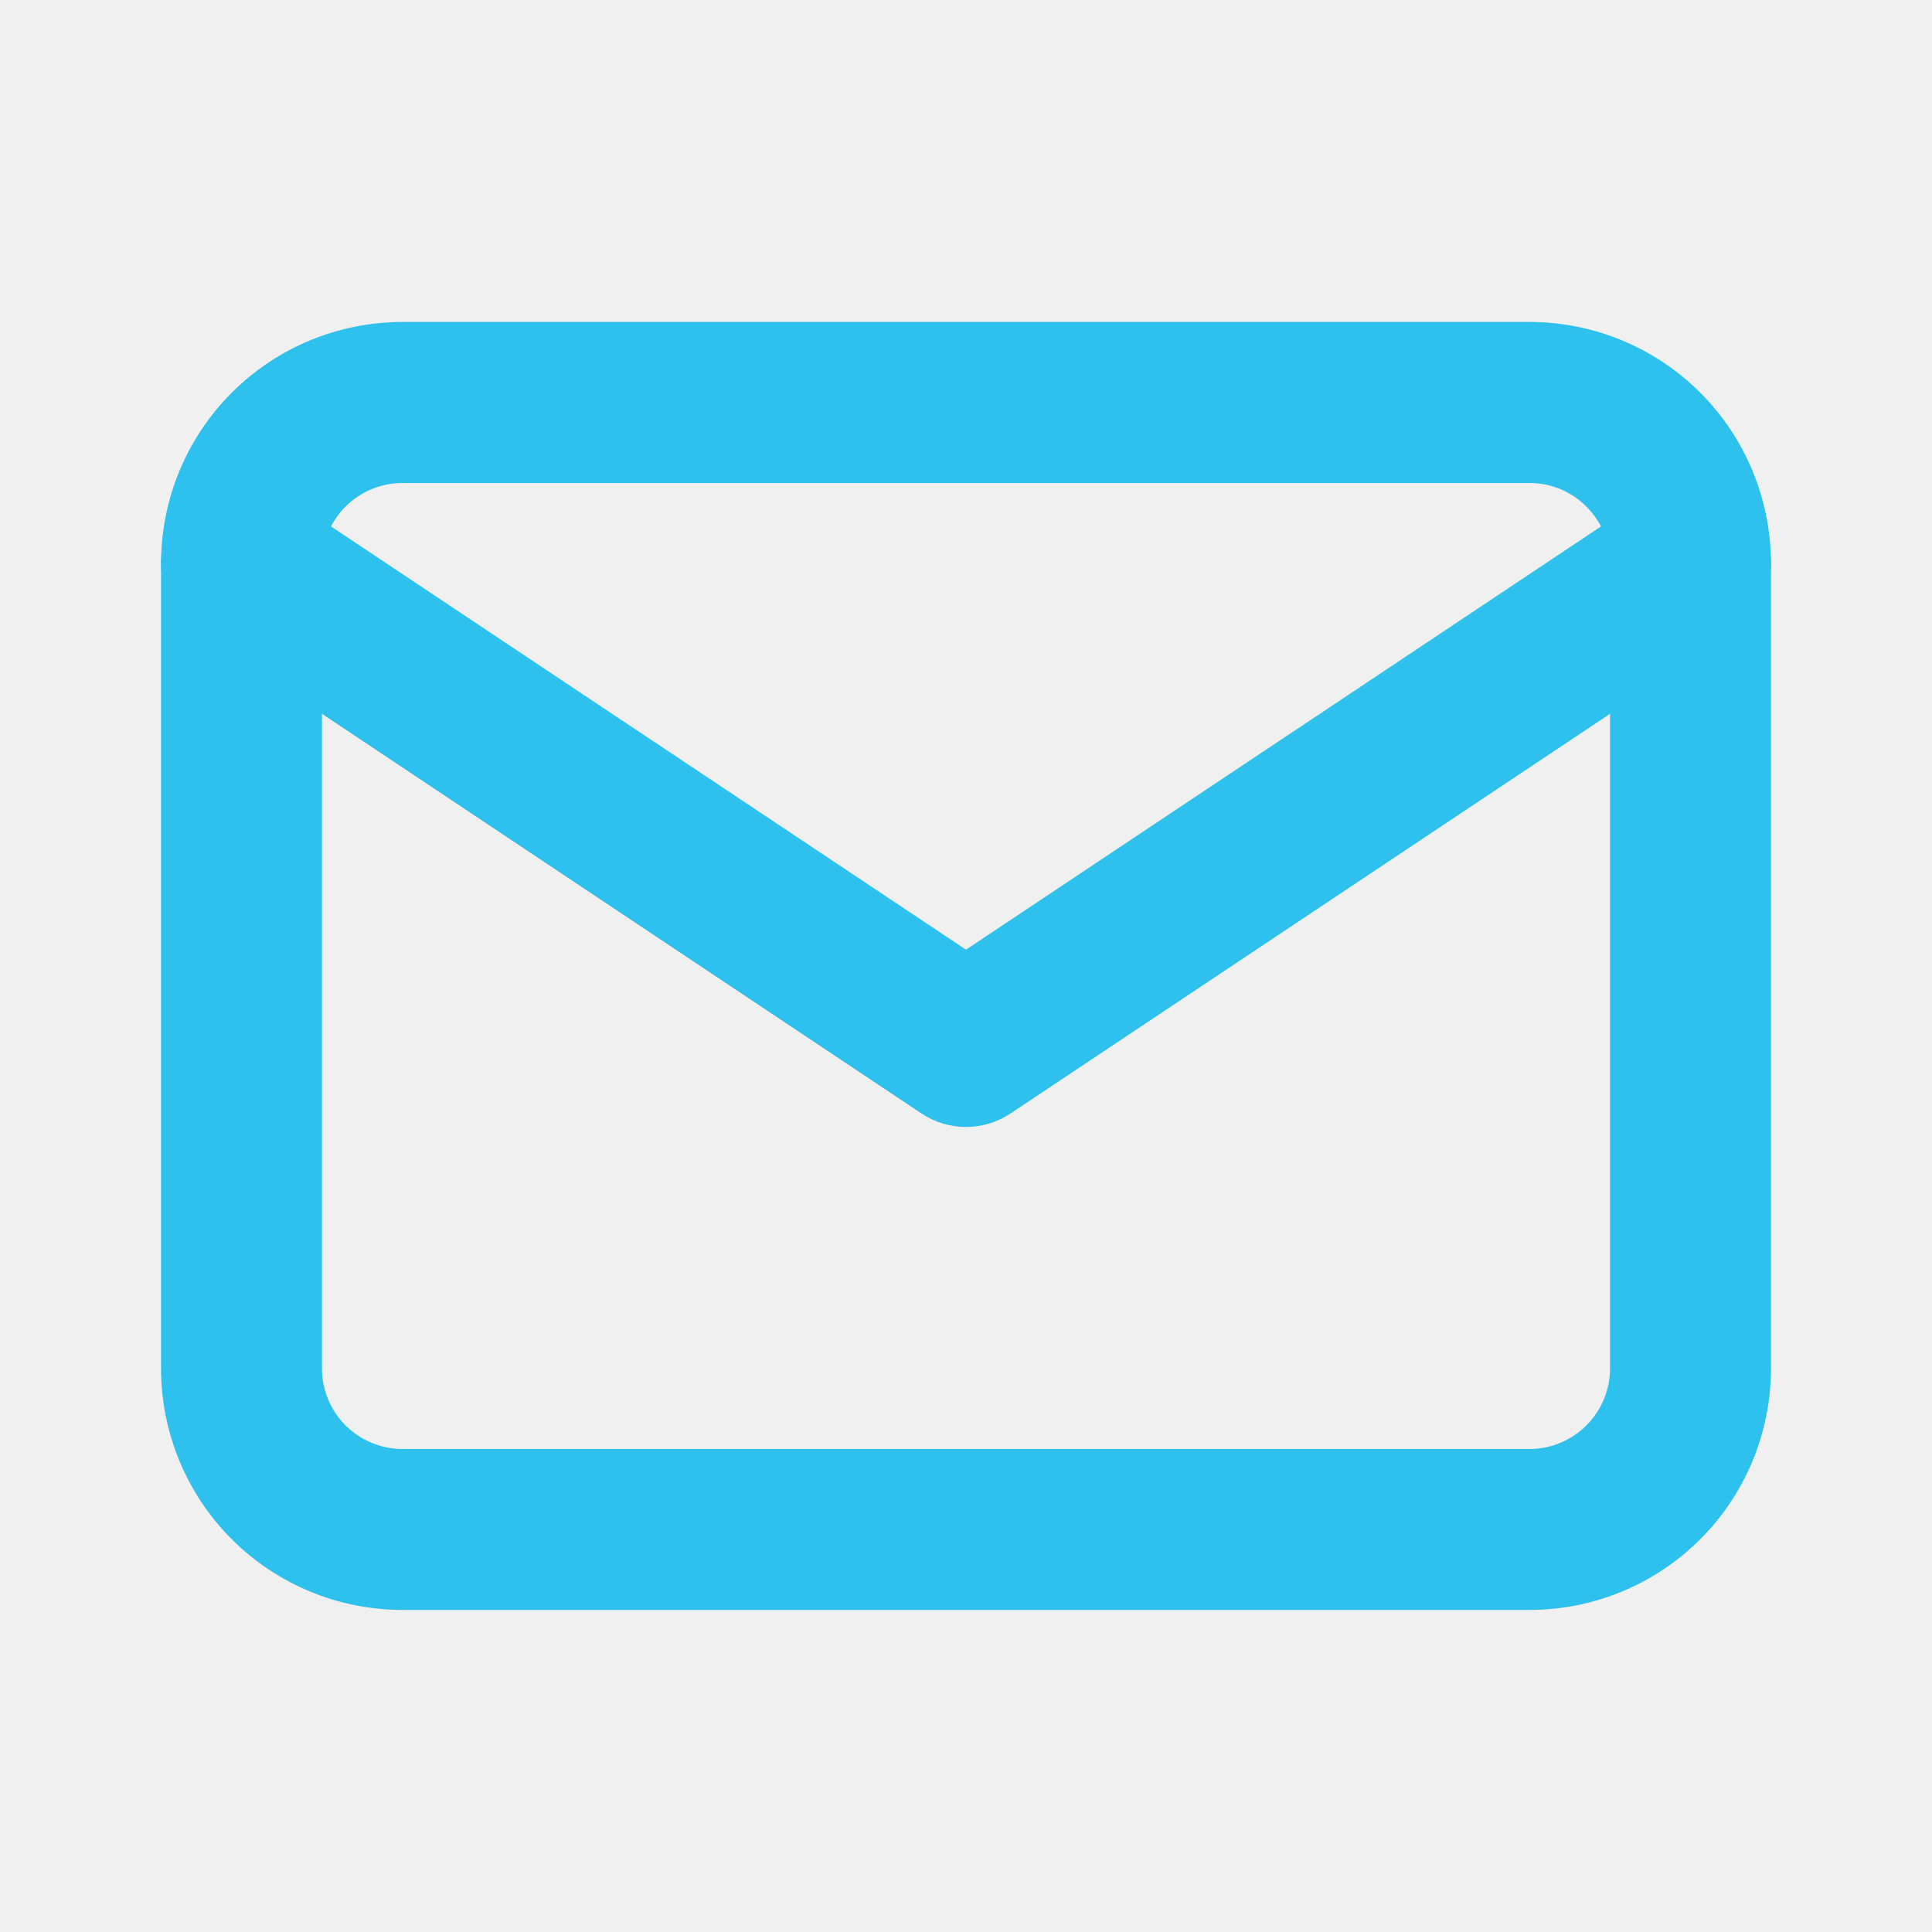
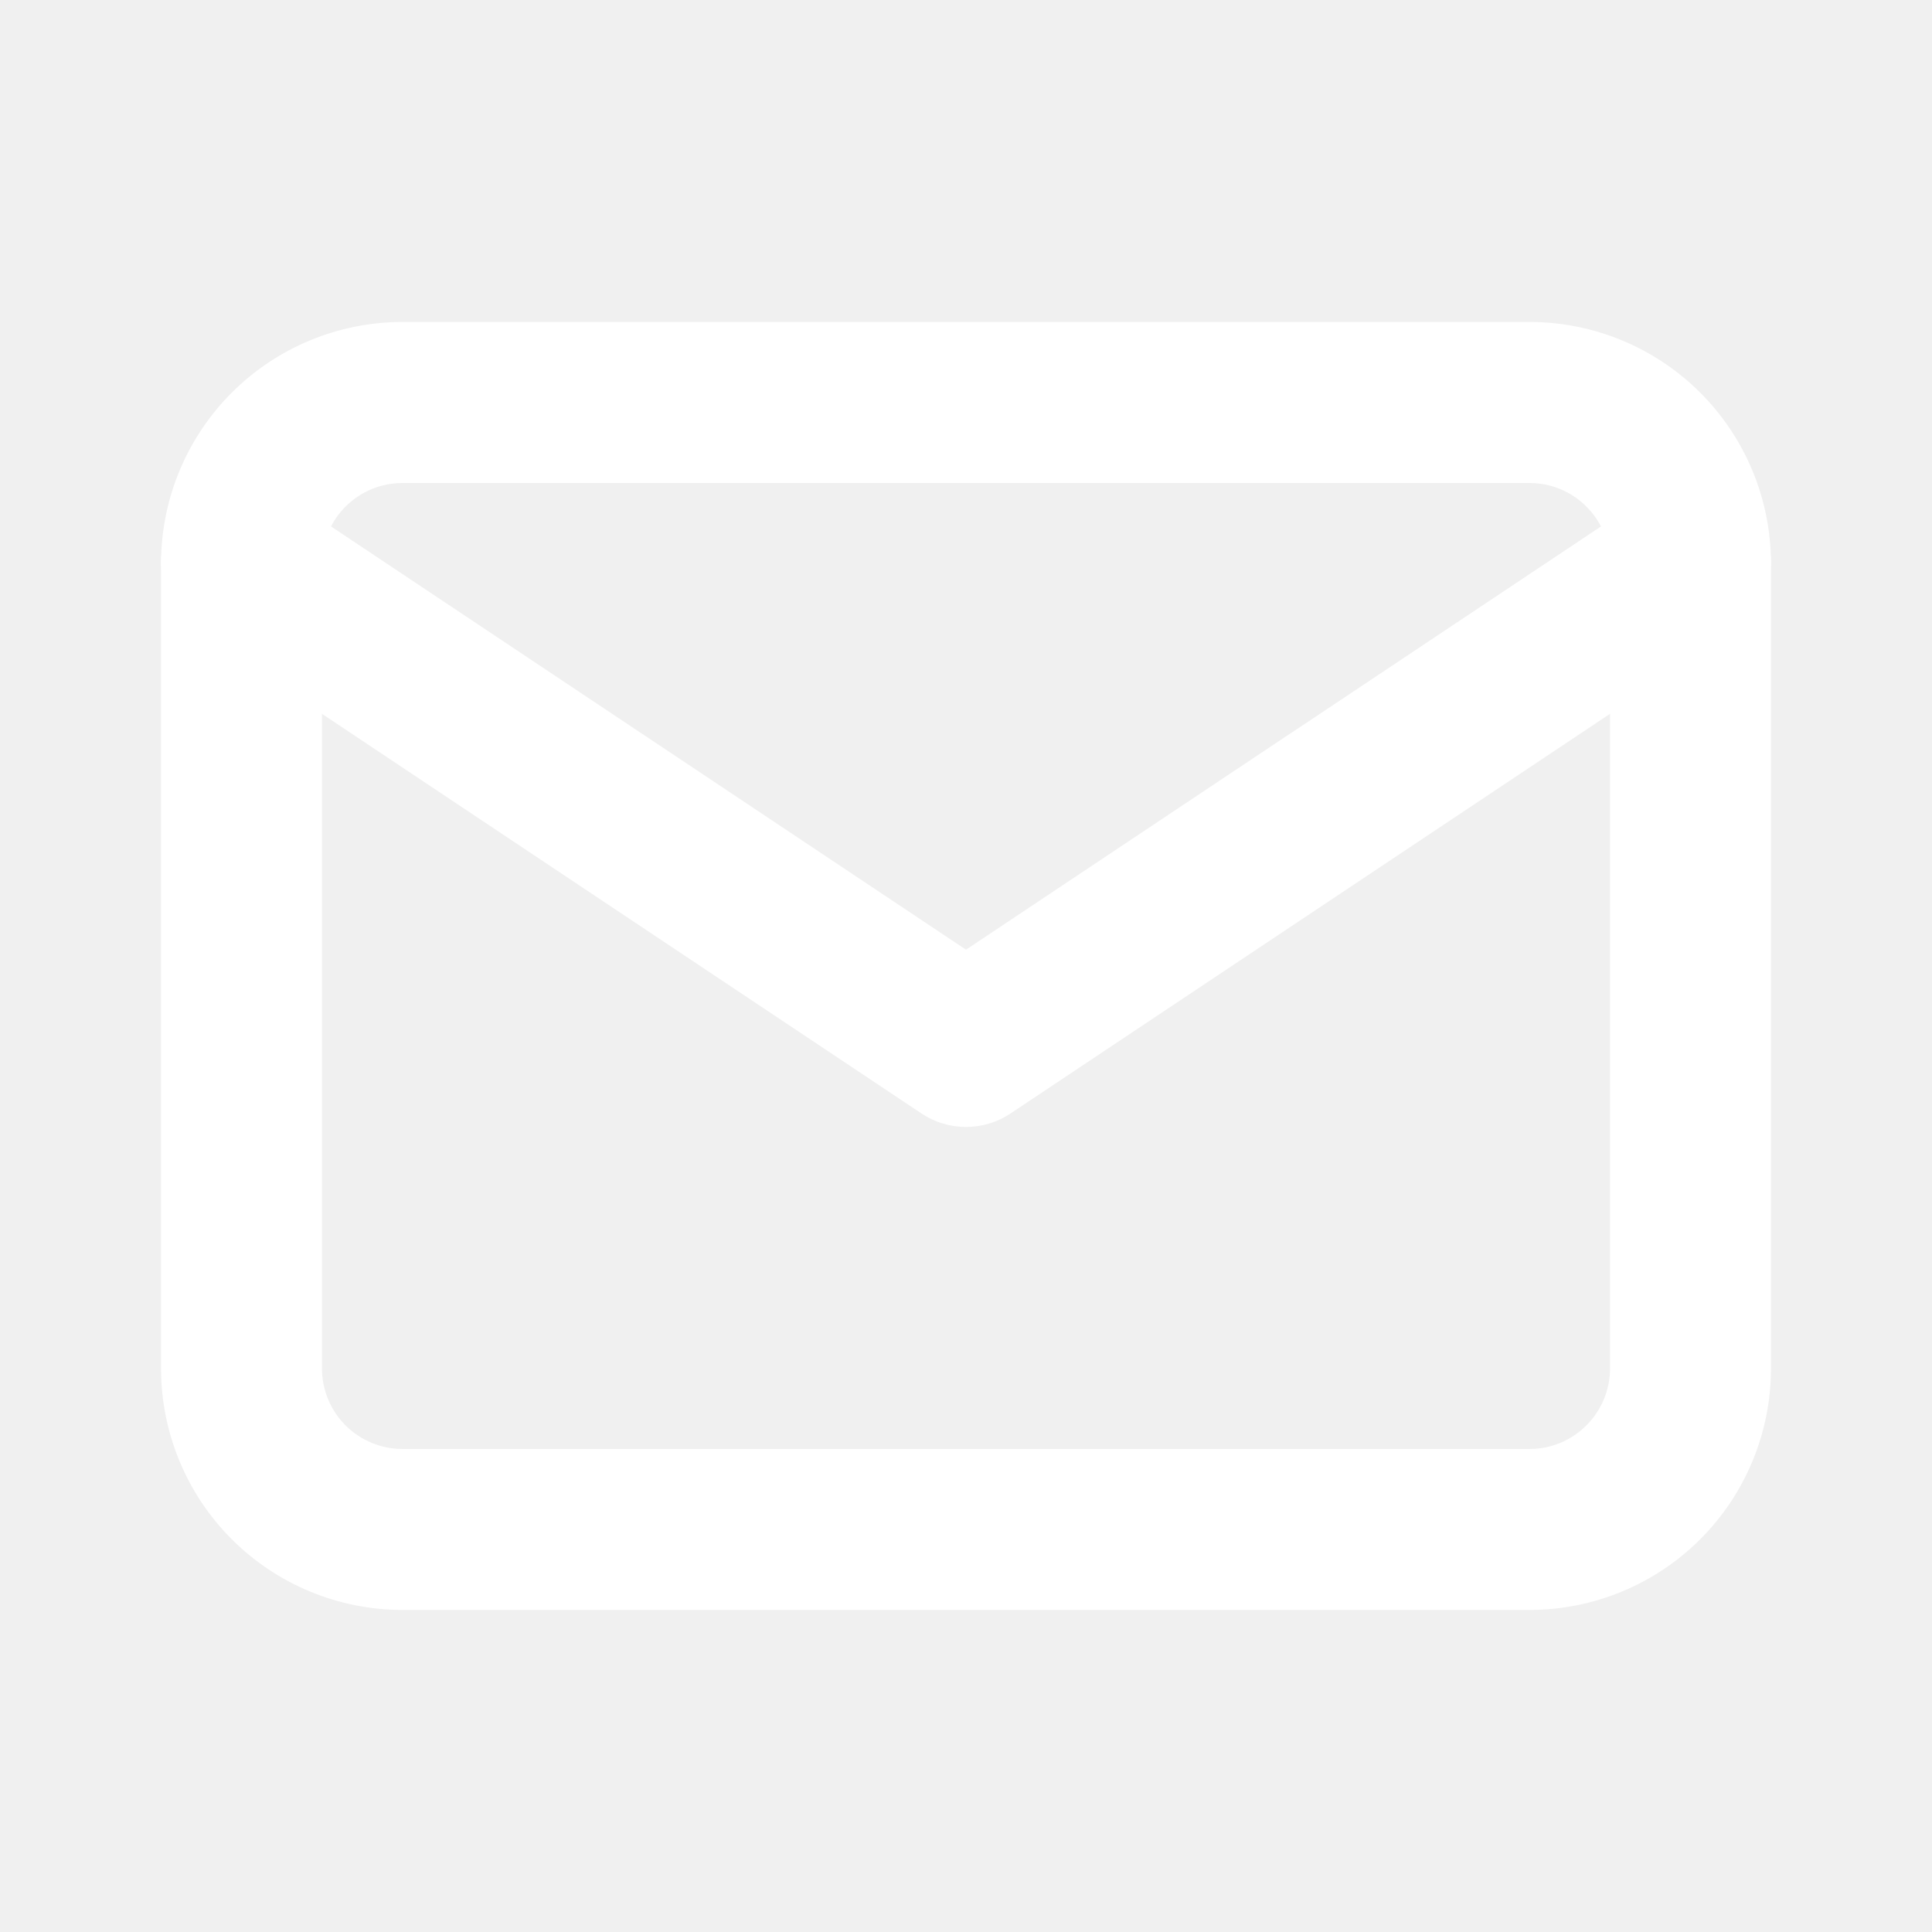
<svg xmlns="http://www.w3.org/2000/svg" width="20" height="20" viewBox="0 0 20 20" fill="none">
-   <path fill-rule="evenodd" clip-rule="evenodd" d="M4.167 5C3.946 5 3.734 5.087 3.577 5.244C3.421 5.4 3.333 5.612 3.333 5.833V14.166C3.333 14.387 3.421 14.599 3.577 14.756C3.734 14.912 3.946 15 4.167 15H15.833C16.054 15 16.266 14.912 16.422 14.756C16.579 14.599 16.667 14.387 16.667 14.166V5.833C16.667 5.612 16.579 5.4 16.422 5.244C16.266 5.087 16.054 5 15.833 5H4.167ZM2.399 4.065C2.868 3.596 3.504 3.333 4.167 3.333H15.833C16.496 3.333 17.132 3.596 17.601 4.065C18.07 4.534 18.333 5.17 18.333 5.833V14.166C18.333 14.829 18.07 15.465 17.601 15.934C17.132 16.403 16.496 16.666 15.833 16.666H4.167C3.504 16.666 2.868 16.403 2.399 15.934C1.93 15.465 1.667 14.829 1.667 14.166V5.833C1.667 5.17 1.93 4.534 2.399 4.065Z" fill="#2ec1ed" />
-   <path fill-rule="evenodd" clip-rule="evenodd" d="M1.807 5.371C2.062 4.988 2.579 4.884 2.962 5.14L10 9.831L17.038 5.14C17.421 4.884 17.938 4.988 18.193 5.371C18.449 5.754 18.345 6.271 17.962 6.526L10.462 11.526C10.182 11.713 9.818 11.713 9.538 11.526L2.038 6.526C1.655 6.271 1.551 5.754 1.807 5.371Z" fill="#2ec1ed" />
+   <path fill-rule="evenodd" clip-rule="evenodd" d="M4.167 5C3.946 5 3.734 5.087 3.577 5.244C3.421 5.4 3.333 5.612 3.333 5.833V14.166C3.333 14.387 3.421 14.599 3.577 14.756C3.734 14.912 3.946 15 4.167 15H15.833C16.054 15 16.266 14.912 16.422 14.756C16.579 14.599 16.667 14.387 16.667 14.166V5.833C16.667 5.612 16.579 5.4 16.422 5.244C16.266 5.087 16.054 5 15.833 5H4.167ZM2.399 4.065C2.868 3.596 3.504 3.333 4.167 3.333H15.833C16.496 3.333 17.132 3.596 17.601 4.065C18.07 4.534 18.333 5.17 18.333 5.833V14.166C18.333 14.829 18.07 15.465 17.601 15.934C17.132 16.403 16.496 16.666 15.833 16.666H4.167C3.504 16.666 2.868 16.403 2.399 15.934C1.93 15.465 1.667 14.829 1.667 14.166V5.833C1.667 5.17 1.93 4.534 2.399 4.065Z" fill="#fff" />
+   <path fill-rule="evenodd" clip-rule="evenodd" d="M1.807 5.371C2.062 4.988 2.579 4.884 2.962 5.14L10 9.831L17.038 5.14C17.421 4.884 17.938 4.988 18.193 5.371C18.449 5.754 18.345 6.271 17.962 6.526L10.462 11.526C10.182 11.713 9.818 11.713 9.538 11.526L2.038 6.526C1.655 6.271 1.551 5.754 1.807 5.371Z" fill="#fff" />
</svg>
